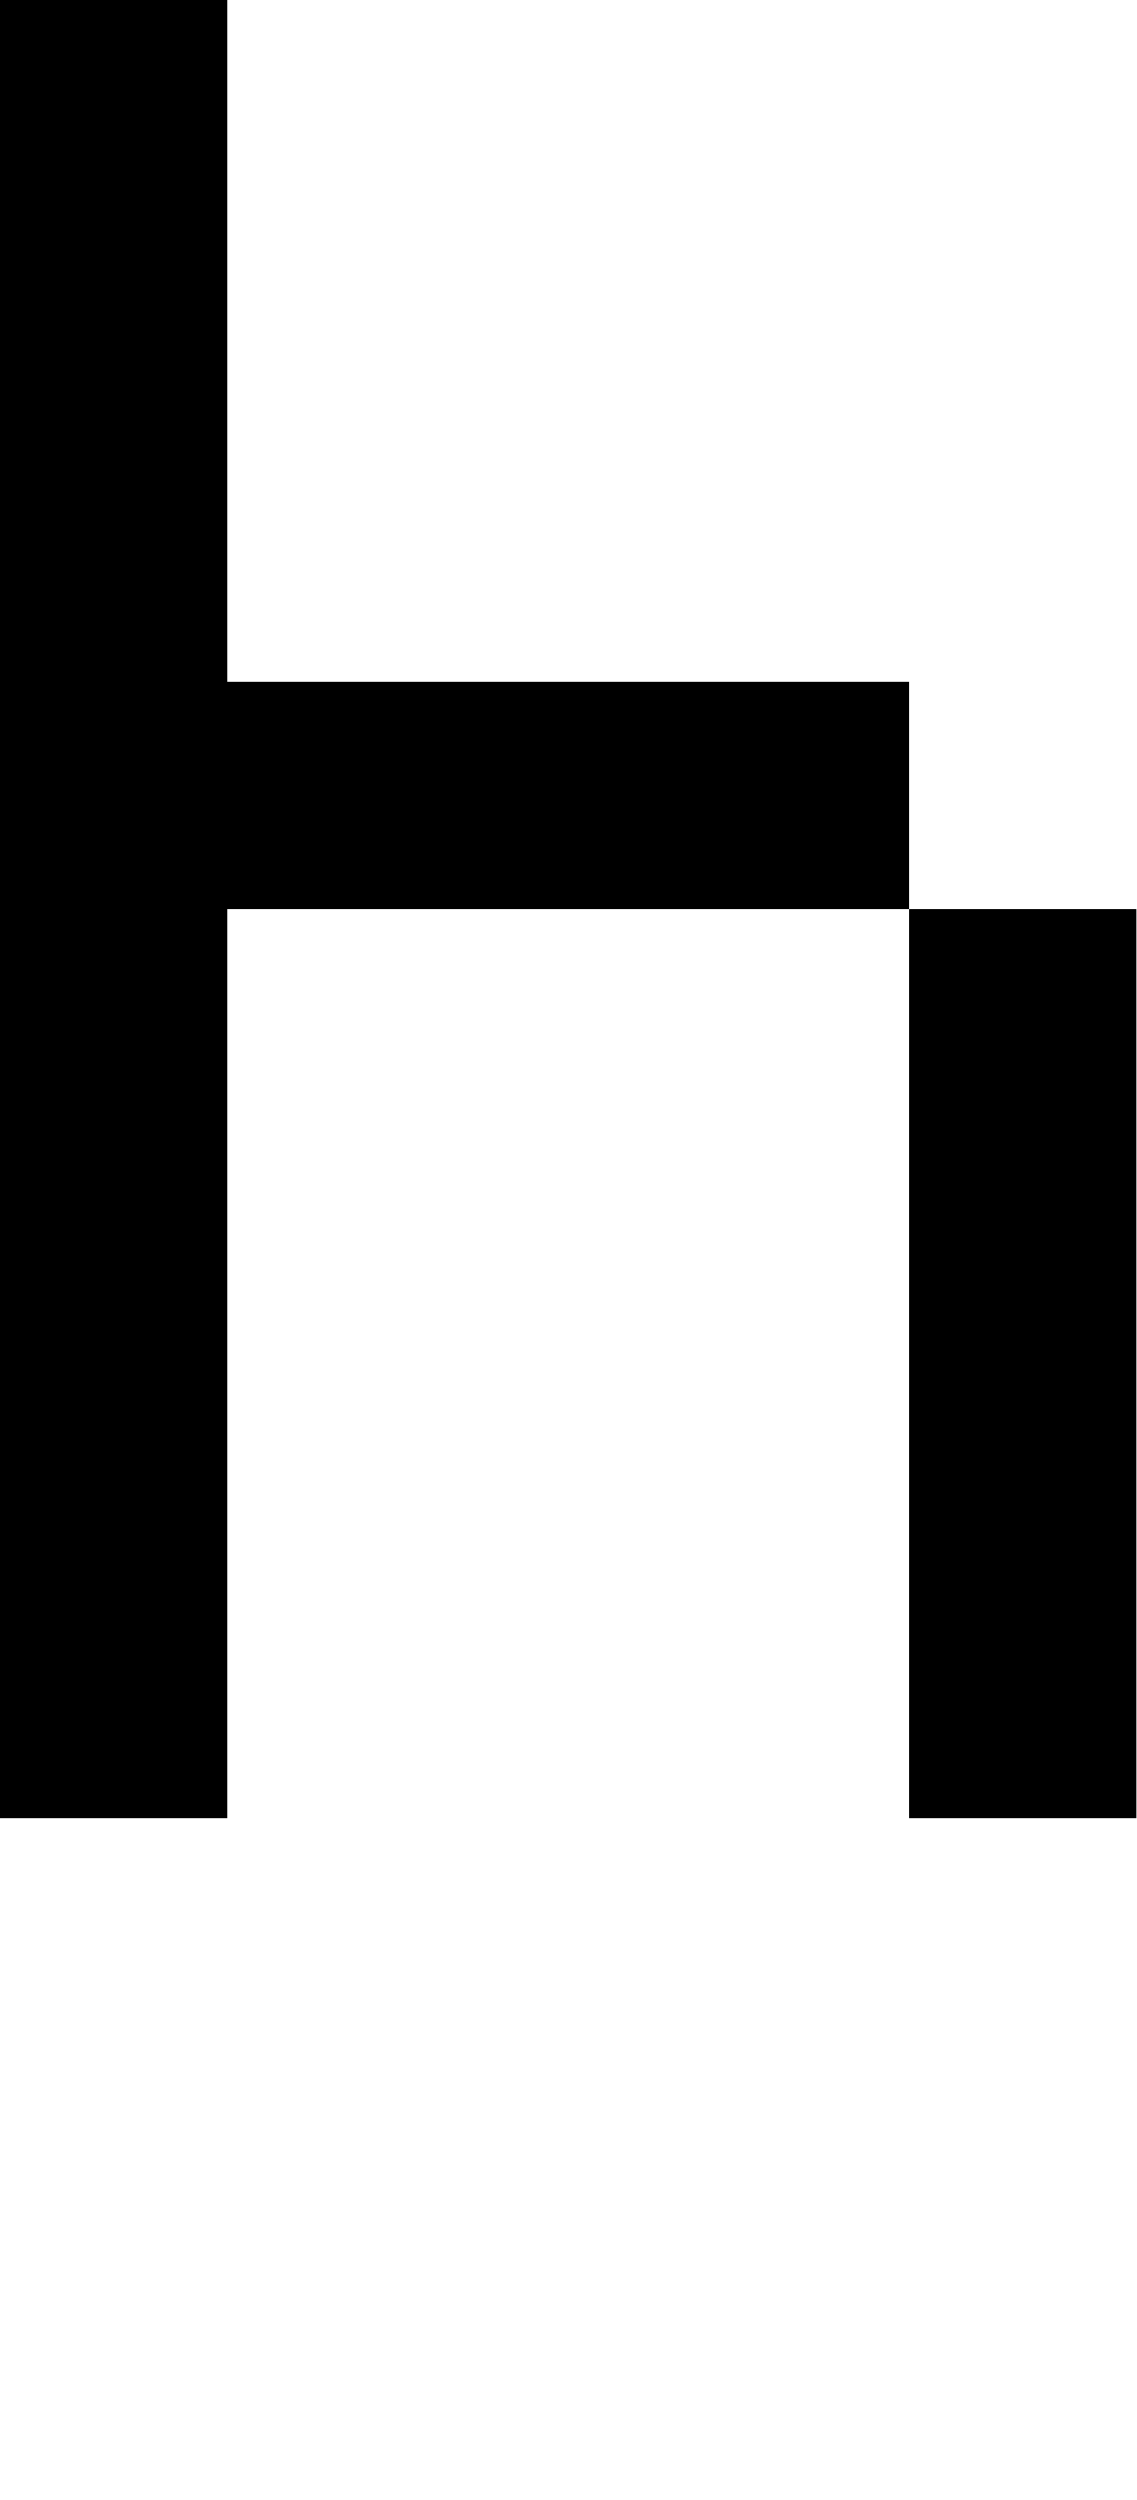
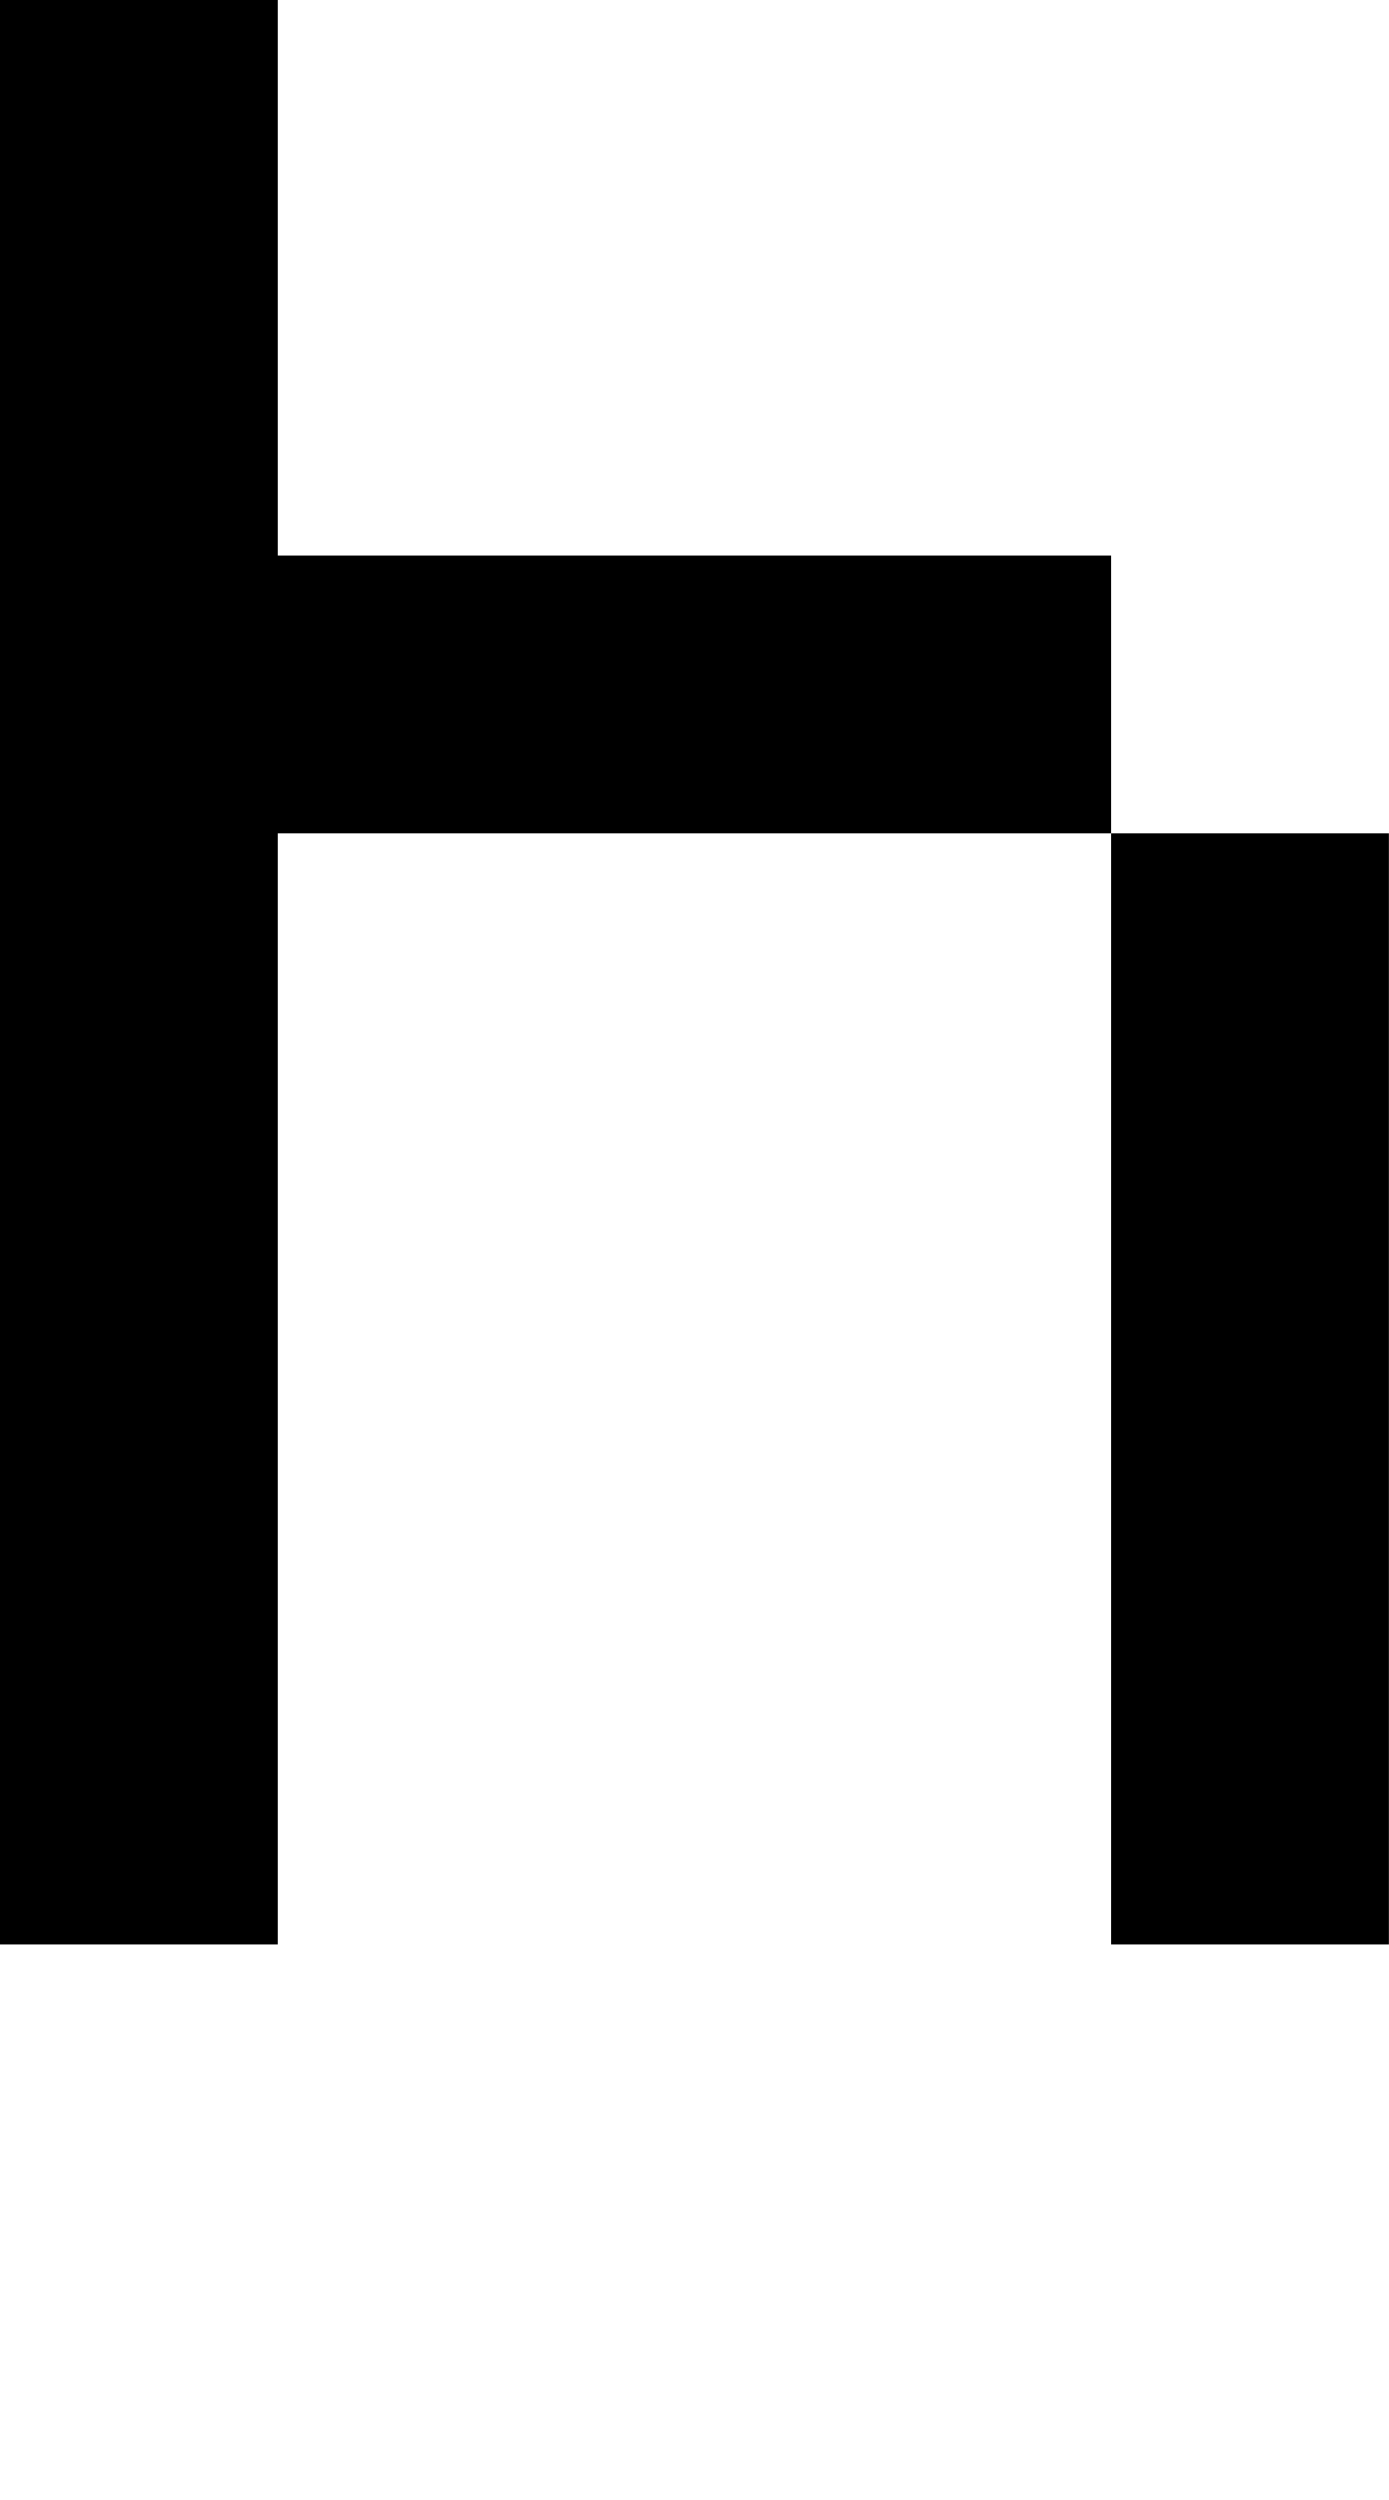
- <svg xmlns="http://www.w3.org/2000/svg" viewBox="0,0,5,11">
-   <path d="       M4,4       L5,4       L5,8       L4,8       Z       L1,4       L1,8       L0,8       L0,0       L1,0       L1,3       L4,3       Z" />
+ <svg xmlns="http://www.w3.org/2000/svg" viewBox="0,0,5,9">
+   <path d="       M4,3       L5,3       L5,7       L4,7       Z       L1,3       L1,7       L0,7       L0,0       L1,0       L1,2       L4,2       Z" />
</svg>
